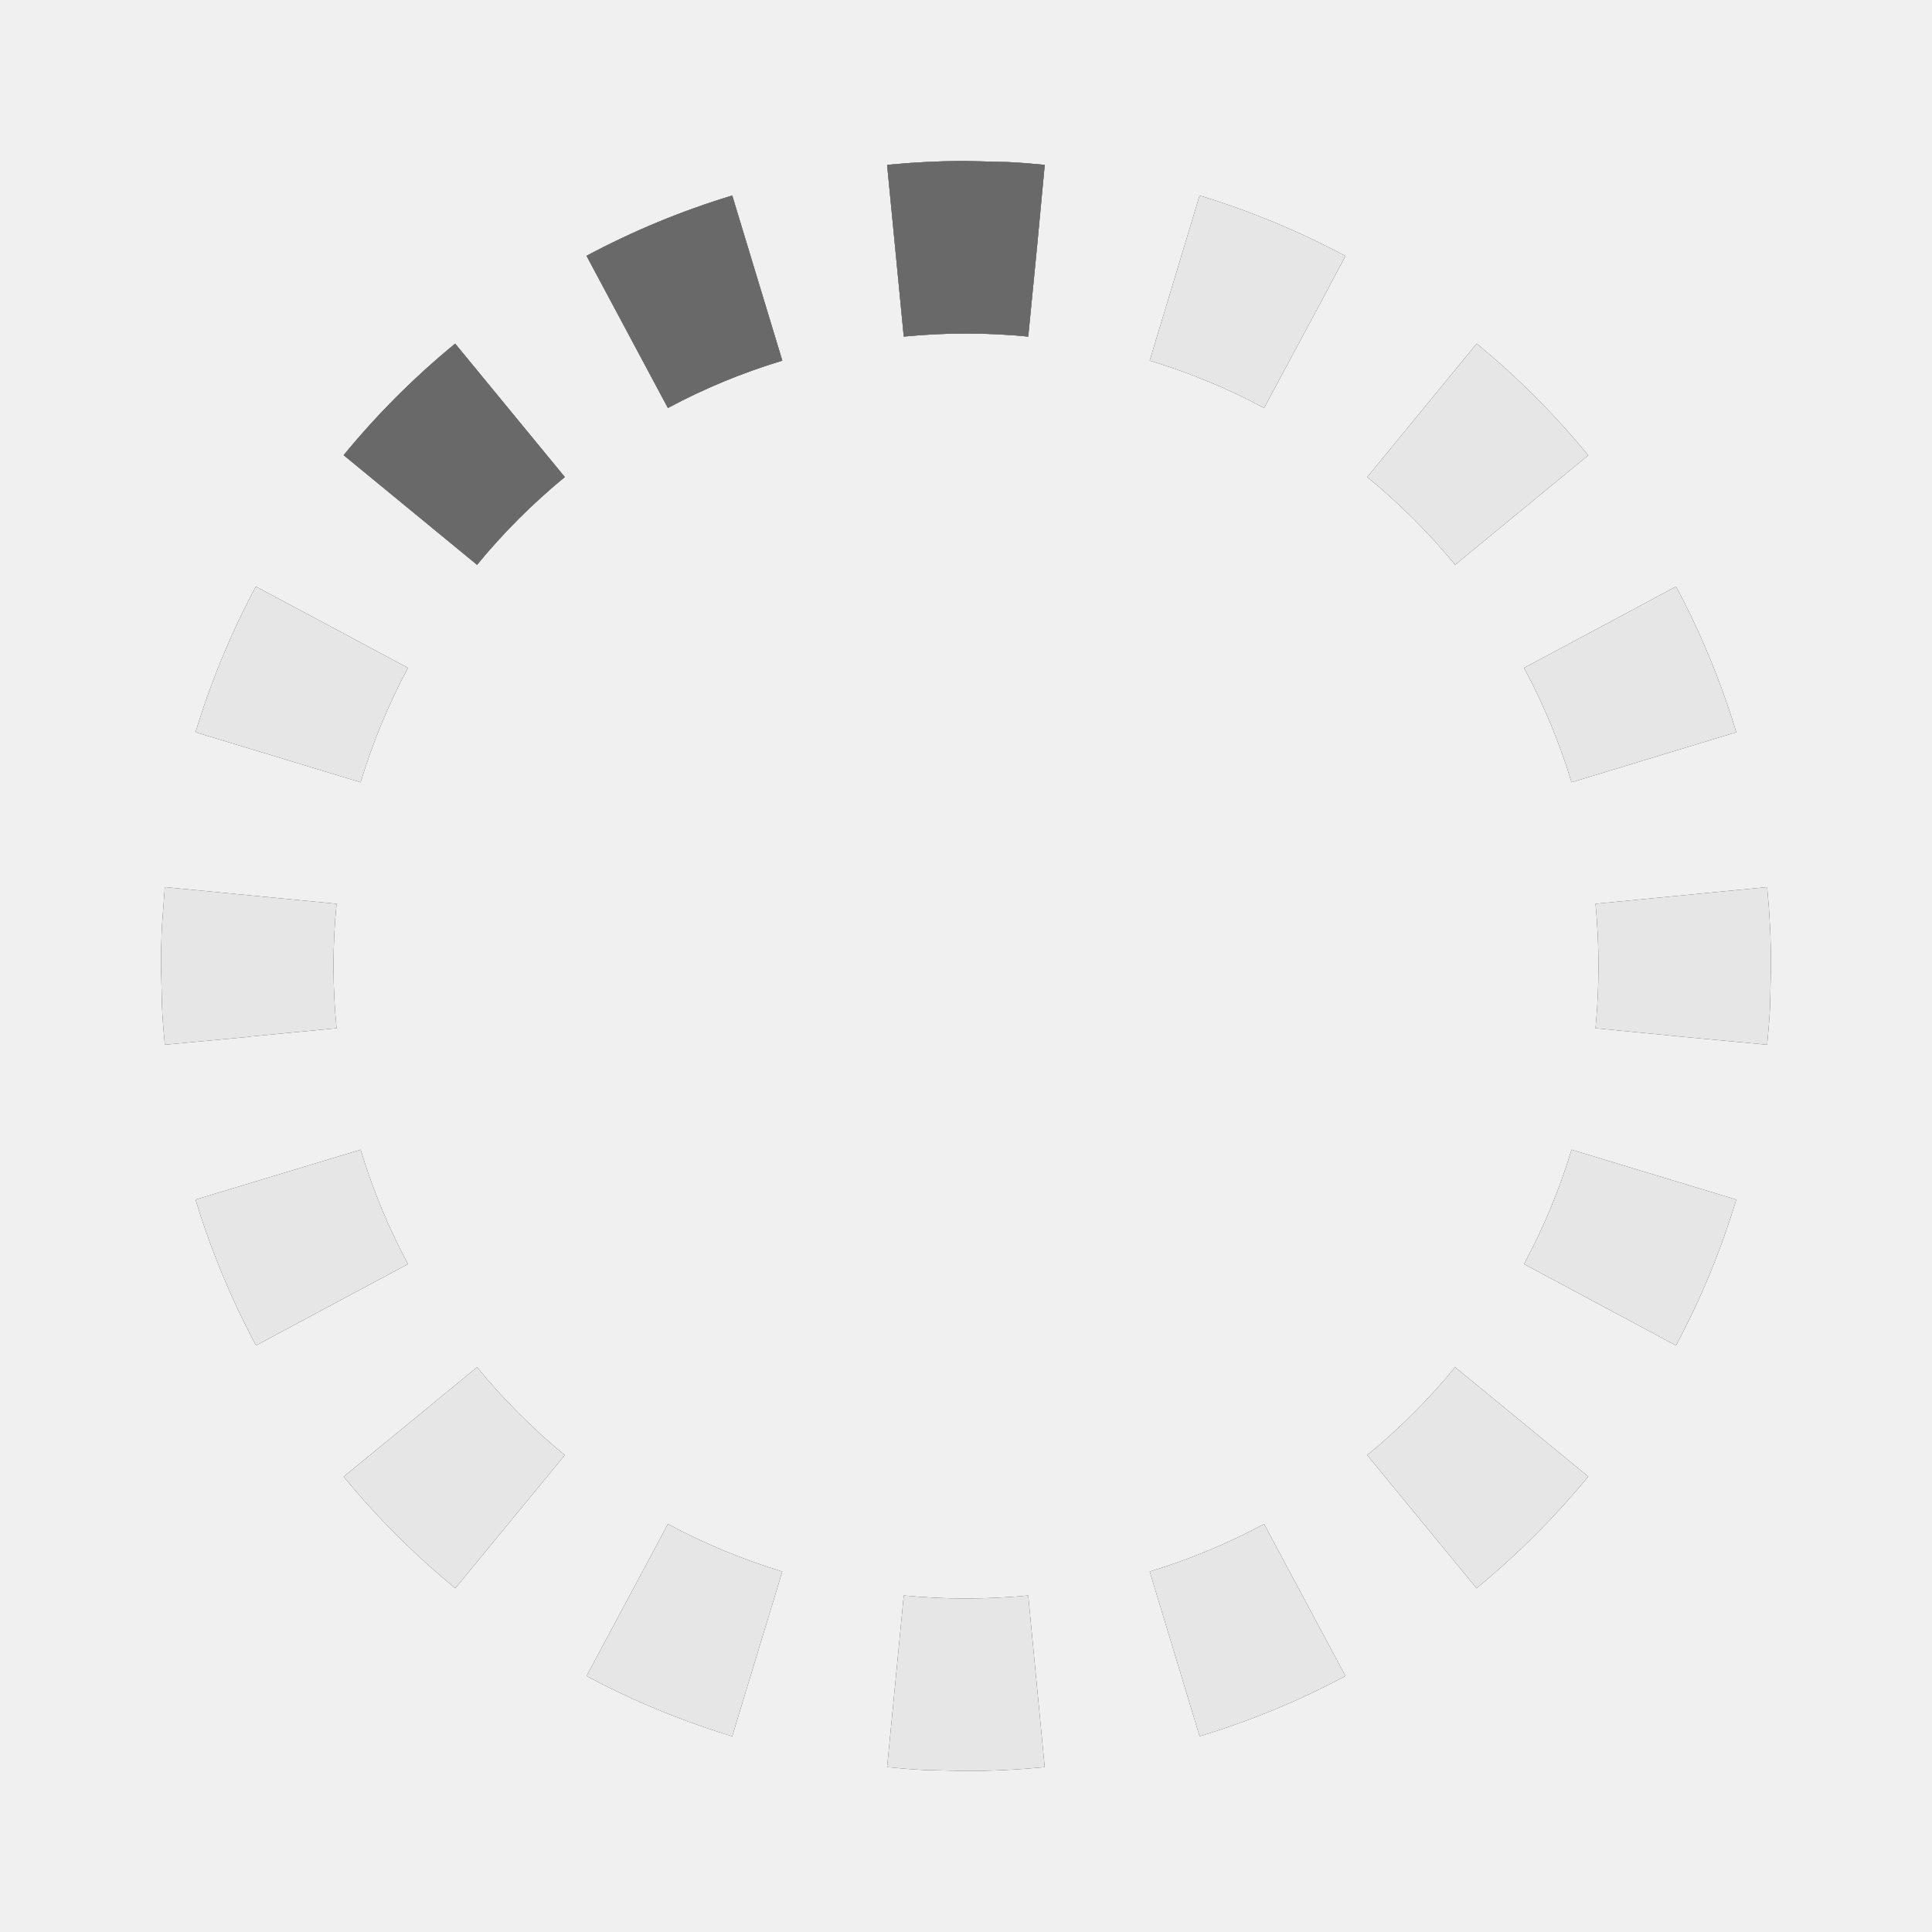
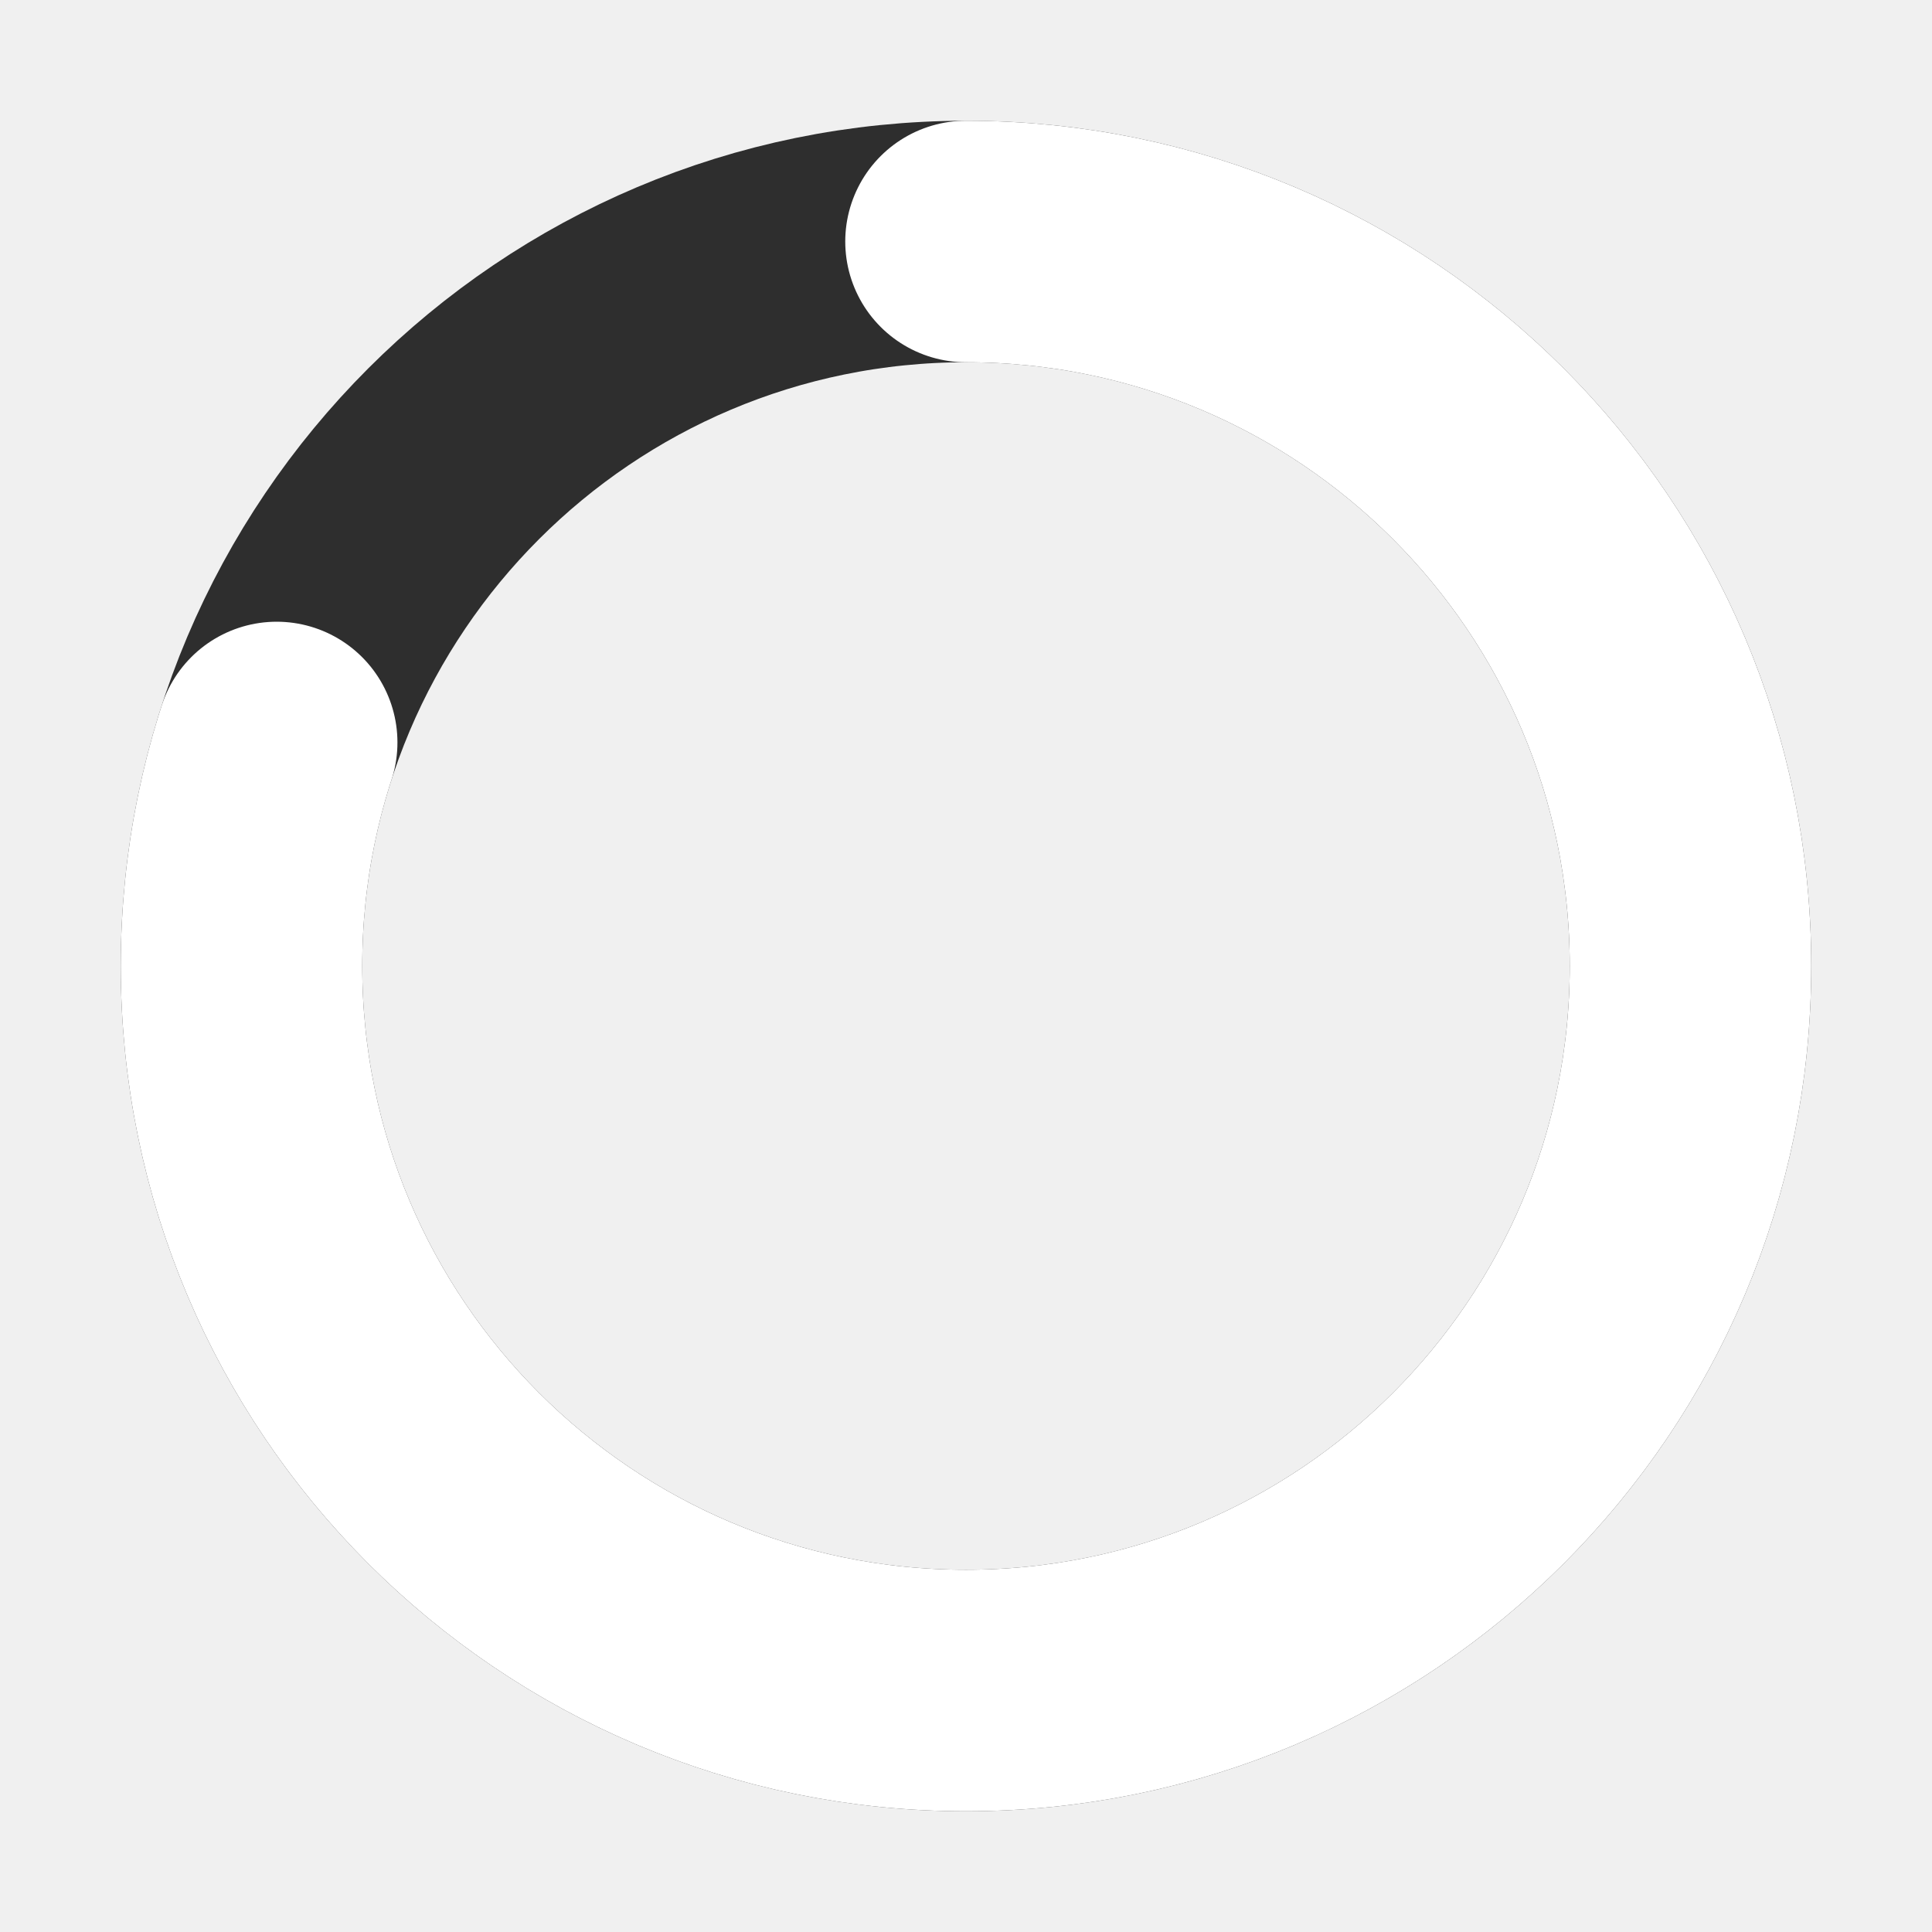
<svg xmlns="http://www.w3.org/2000/svg" width="24" height="24" viewBox="0 0 24 24" fill="none">
-   <path d="M12.978 21.952C12.657 21.983 12.331 22 12.001 22L11.486 21.988C11.33 21.98 11.174 21.967 11.02 21.952L11.227 19.82C11.48 19.844 11.74 19.857 12.001 19.857C12.262 19.857 12.52 19.844 12.773 19.82L12.978 21.952Z" fill="#050505" />
-   <path d="M12.978 21.952C12.657 21.983 12.331 22 12.001 22L11.486 21.988C11.33 21.98 11.174 21.967 11.02 21.952L11.227 19.82C11.48 19.844 11.74 19.857 12.001 19.857C12.262 19.857 12.52 19.844 12.773 19.82L12.978 21.952Z" fill="white" fill-opacity="0.9" />
-   <path d="M8.297 18.932C8.746 19.173 9.222 19.372 9.718 19.522L9.096 21.569C8.465 21.377 7.858 21.126 7.286 20.82L8.297 18.932Z" fill="#050505" />
-   <path d="M8.297 18.932C8.746 19.173 9.222 19.372 9.718 19.522L9.096 21.569C8.465 21.377 7.858 21.126 7.286 20.82L8.297 18.932Z" fill="white" fill-opacity="0.9" />
-   <path d="M16.714 20.82C16.141 21.127 15.534 21.377 14.902 21.569L14.282 19.522C14.778 19.372 15.254 19.173 15.703 18.932L16.714 20.82Z" fill="#050505" />
-   <path d="M16.714 20.82C16.141 21.127 15.534 21.377 14.902 21.569L14.282 19.522C14.778 19.372 15.254 19.173 15.703 18.932L16.714 20.82Z" fill="white" fill-opacity="0.9" />
-   <path d="M5.926 16.984C6.253 17.382 6.618 17.749 7.016 18.076L5.656 19.73C5.15 19.314 4.684 18.85 4.269 18.344L5.022 17.727L5.926 16.984Z" fill="#050505" />
-   <path d="M5.926 16.984C6.253 17.382 6.618 17.749 7.016 18.076L5.656 19.73C5.15 19.314 4.684 18.85 4.269 18.344L5.022 17.727L5.926 16.984Z" fill="white" fill-opacity="0.9" />
-   <path d="M19.73 18.342C19.313 18.849 18.849 19.313 18.342 19.73L16.984 18.076C17.382 17.749 17.749 17.382 18.076 16.984L19.73 18.342Z" fill="#050505" />
-   <path d="M19.73 18.342C19.313 18.849 18.849 19.313 18.342 19.73L16.984 18.076C17.382 17.749 17.749 17.382 18.076 16.984L19.73 18.342Z" fill="white" fill-opacity="0.9" />
-   <path d="M4.48 14.282C4.63 14.777 4.827 15.254 5.068 15.703L3.18 16.714C2.874 16.141 2.621 15.534 2.429 14.902L4.48 14.282Z" fill="#050505" />
-   <path d="M4.48 14.282C4.63 14.777 4.827 15.254 5.068 15.703L3.18 16.714C2.874 16.141 2.621 15.534 2.429 14.902L4.48 14.282Z" fill="white" fill-opacity="0.9" />
-   <path d="M21.569 14.902C21.377 15.534 21.127 16.141 20.82 16.714L18.932 15.703C19.173 15.254 19.372 14.778 19.522 14.282L21.569 14.902Z" fill="#050505" />
-   <path d="M21.569 14.902C21.377 15.534 21.127 16.141 20.82 16.714L18.932 15.703C19.173 15.254 19.372 14.778 19.522 14.282L21.569 14.902Z" fill="white" fill-opacity="0.9" />
-   <path d="M4.181 11.227C4.156 11.48 4.143 11.74 4.143 12.001C4.143 12.262 4.156 12.52 4.181 12.773L3.111 12.876L3.113 12.878L2.048 12.978C2.033 12.825 2.02 12.671 2.013 12.516L2 12.001C2 11.829 2.004 11.656 2.013 11.486L2.048 11.02L4.181 11.227Z" fill="#050505" />
-   <path d="M4.181 11.227C4.156 11.48 4.143 11.74 4.143 12.001C4.143 12.262 4.156 12.52 4.181 12.773L3.111 12.876L3.113 12.878L2.048 12.978C2.033 12.825 2.02 12.671 2.013 12.516L2 12.001C2 11.829 2.004 11.656 2.013 11.486L2.048 11.02L4.181 11.227Z" fill="white" fill-opacity="0.9" />
-   <path d="M21.952 11.02C21.983 11.342 22 11.67 22 12.001L21.988 12.516C21.98 12.671 21.967 12.825 21.952 12.978L20.887 12.878L19.82 12.773C19.844 12.52 19.857 12.262 19.857 12.001C19.857 11.74 19.844 11.48 19.82 11.227L21.952 11.02Z" fill="#050505" />
-   <path d="M21.952 11.02C21.983 11.342 22 11.67 22 12.001L21.988 12.516C21.98 12.671 21.967 12.825 21.952 12.978L20.887 12.878L19.82 12.773C19.844 12.52 19.857 12.262 19.857 12.001C19.857 11.74 19.844 11.48 19.82 11.227L21.952 11.02Z" fill="white" fill-opacity="0.9" />
-   <path d="M4.124 7.791L5.068 8.297C4.827 8.746 4.63 9.222 4.48 9.718L2.429 9.096C2.62 8.465 2.872 7.858 3.178 7.286L4.124 7.791Z" fill="#050505" />
-   <path d="M4.124 7.791L5.068 8.297C4.827 8.746 4.63 9.222 4.48 9.718L2.429 9.096C2.62 8.465 2.872 7.858 3.178 7.286L4.124 7.791Z" fill="white" fill-opacity="0.9" />
-   <path d="M20.82 7.286C21.126 7.858 21.377 8.465 21.569 9.096L19.522 9.718C19.372 9.222 19.173 8.746 18.932 8.297L20.114 7.665L20.82 7.286Z" fill="#050505" />
-   <path d="M20.82 7.286C21.126 7.858 21.377 8.465 21.569 9.096L19.522 9.718C19.372 9.222 19.173 8.746 18.932 8.297L20.114 7.665L20.82 7.286Z" fill="white" fill-opacity="0.9" />
-   <path d="M5.656 4.271L7.016 5.926C6.618 6.253 6.253 6.618 5.926 7.016L4.271 5.656L4.269 5.654C4.684 5.148 5.148 4.684 5.654 4.269L5.656 4.271Z" fill="#050505" />
-   <path d="M5.656 4.271L7.016 5.926C6.618 6.253 6.253 6.618 5.926 7.016L4.271 5.656L4.269 5.654C4.684 5.148 5.148 4.684 5.654 4.269L5.656 4.271Z" fill="white" fill-opacity="0.9" />
-   <path d="M18.344 4.269C18.85 4.684 19.314 5.15 19.73 5.656L18.076 7.016C17.749 6.618 17.382 6.253 16.984 5.926L18.344 4.269Z" fill="#050505" />
-   <path d="M18.344 4.269C18.85 4.684 19.314 5.15 19.73 5.656L18.076 7.016C17.749 6.618 17.382 6.253 16.984 5.926L18.344 4.269Z" fill="white" fill-opacity="0.9" />
-   <path d="M9.718 4.48C9.222 4.63 8.746 4.827 8.297 5.068L7.286 3.178C7.858 2.872 8.465 2.62 9.096 2.429L9.718 4.48Z" fill="#050505" />
-   <path d="M9.718 4.48C9.222 4.63 8.746 4.827 8.297 5.068L7.286 3.178C7.858 2.872 8.465 2.62 9.096 2.429L9.718 4.48Z" fill="white" fill-opacity="0.9" />
-   <path d="M14.902 2.429C15.534 2.621 16.141 2.874 16.714 3.18L16.385 3.798L15.703 5.068C15.254 4.827 14.777 4.63 14.282 4.48L14.902 2.429Z" fill="#050505" />
-   <path d="M14.902 2.429C15.534 2.621 16.141 2.874 16.714 3.18L16.385 3.798L15.703 5.068C15.254 4.827 14.777 4.63 14.282 4.48L14.902 2.429Z" fill="white" fill-opacity="0.9" />
-   <path d="M12.516 2.013C12.671 2.02 12.825 2.033 12.978 2.048L12.882 3.071L12.773 4.181C12.52 4.156 12.262 4.143 12.001 4.143C11.74 4.143 11.48 4.156 11.227 4.181L11.02 2.048C11.342 2.017 11.67 2 12.001 2L12.516 2.013Z" fill="#050505" />
-   <path d="M12.516 2.013C12.671 2.02 12.825 2.033 12.978 2.048L12.882 3.071L12.773 4.181C12.52 4.156 12.262 4.143 12.001 4.143C11.74 4.143 11.48 4.156 11.227 4.181L11.02 2.048C11.342 2.017 11.67 2 12.001 2L12.516 2.013Z" fill="white" fill-opacity="0.9" />
-   <path d="M5.656 4.271L7.016 5.926C6.618 6.253 6.253 6.618 5.926 7.016L4.271 5.656L4.269 5.654C4.684 5.148 5.148 4.684 5.654 4.269L5.656 4.271Z" fill="#050505" />
-   <path d="M5.656 4.271L7.016 5.926C6.618 6.253 6.253 6.618 5.926 7.016L4.271 5.656L4.269 5.654C4.684 5.148 5.148 4.684 5.654 4.269L5.656 4.271Z" fill="white" fill-opacity="0.4" />
-   <path d="M9.718 4.48C9.222 4.63 8.746 4.827 8.297 5.068L7.286 3.178C7.858 2.872 8.465 2.62 9.096 2.429L9.718 4.48Z" fill="#050505" />
-   <path d="M9.718 4.48C9.222 4.63 8.746 4.827 8.297 5.068L7.286 3.178C7.858 2.872 8.465 2.62 9.096 2.429L9.718 4.48Z" fill="white" fill-opacity="0.4" />
-   <path d="M12.516 2.013C12.671 2.02 12.825 2.033 12.978 2.048L12.882 3.071L12.773 4.181C12.52 4.156 12.262 4.143 12.001 4.143C11.74 4.143 11.48 4.156 11.227 4.181L11.02 2.048C11.342 2.017 11.67 2 12.001 2L12.516 2.013Z" fill="#050505" />
-   <path d="M12.516 2.013C12.671 2.02 12.825 2.033 12.978 2.048L12.882 3.071L12.773 4.181C12.52 4.156 12.262 4.143 12.001 4.143C11.74 4.143 11.48 4.156 11.227 4.181L11.02 2.048C11.342 2.017 11.67 2 12.001 2L12.516 2.013Z" fill="white" fill-opacity="0.4" />
+   <circle cx="12.0" cy="12.0" r="9.0" fill="none" stroke="#2e2e2e" stroke-width="3.0" />
+   <circle cx="12.0" cy="12.0" r="9.0" fill="none" stroke="#ffffff" stroke-width="3.0" stroke-linecap="round" stroke-dasharray="45.239 56.549" stroke-dashoffset="0" transform="rotate(-90 12.0 12.0)" />
</svg>
